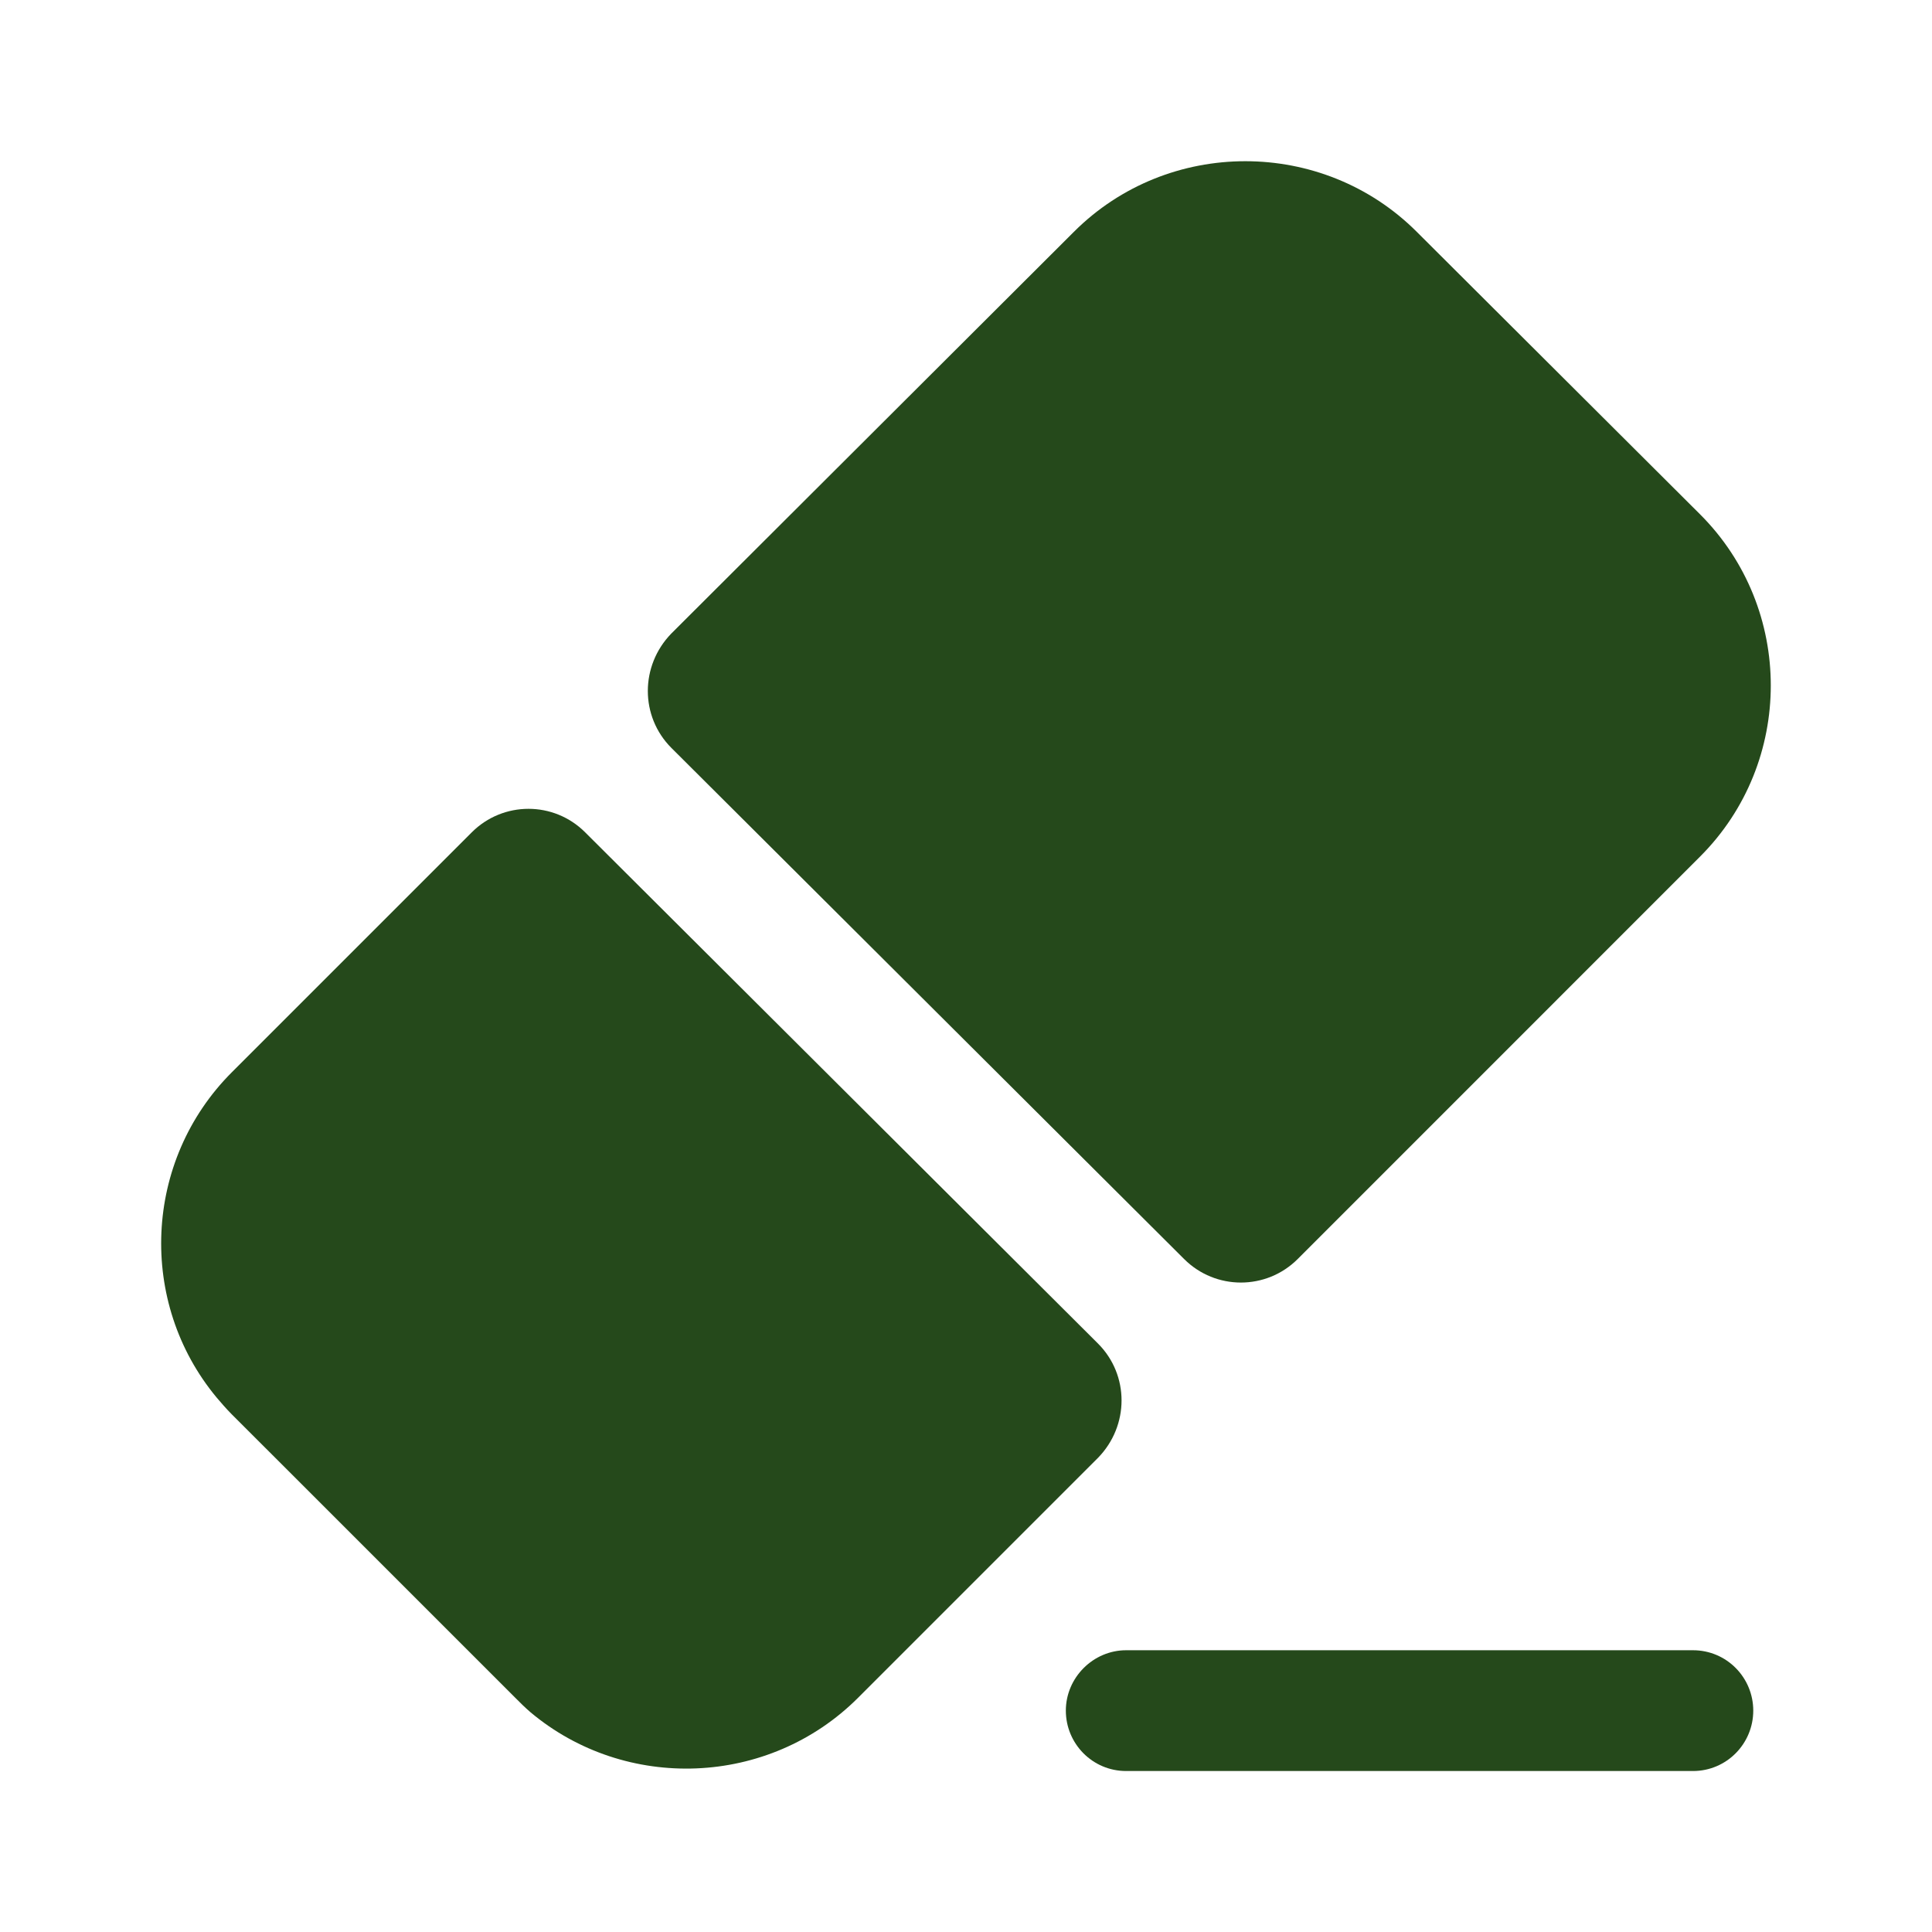
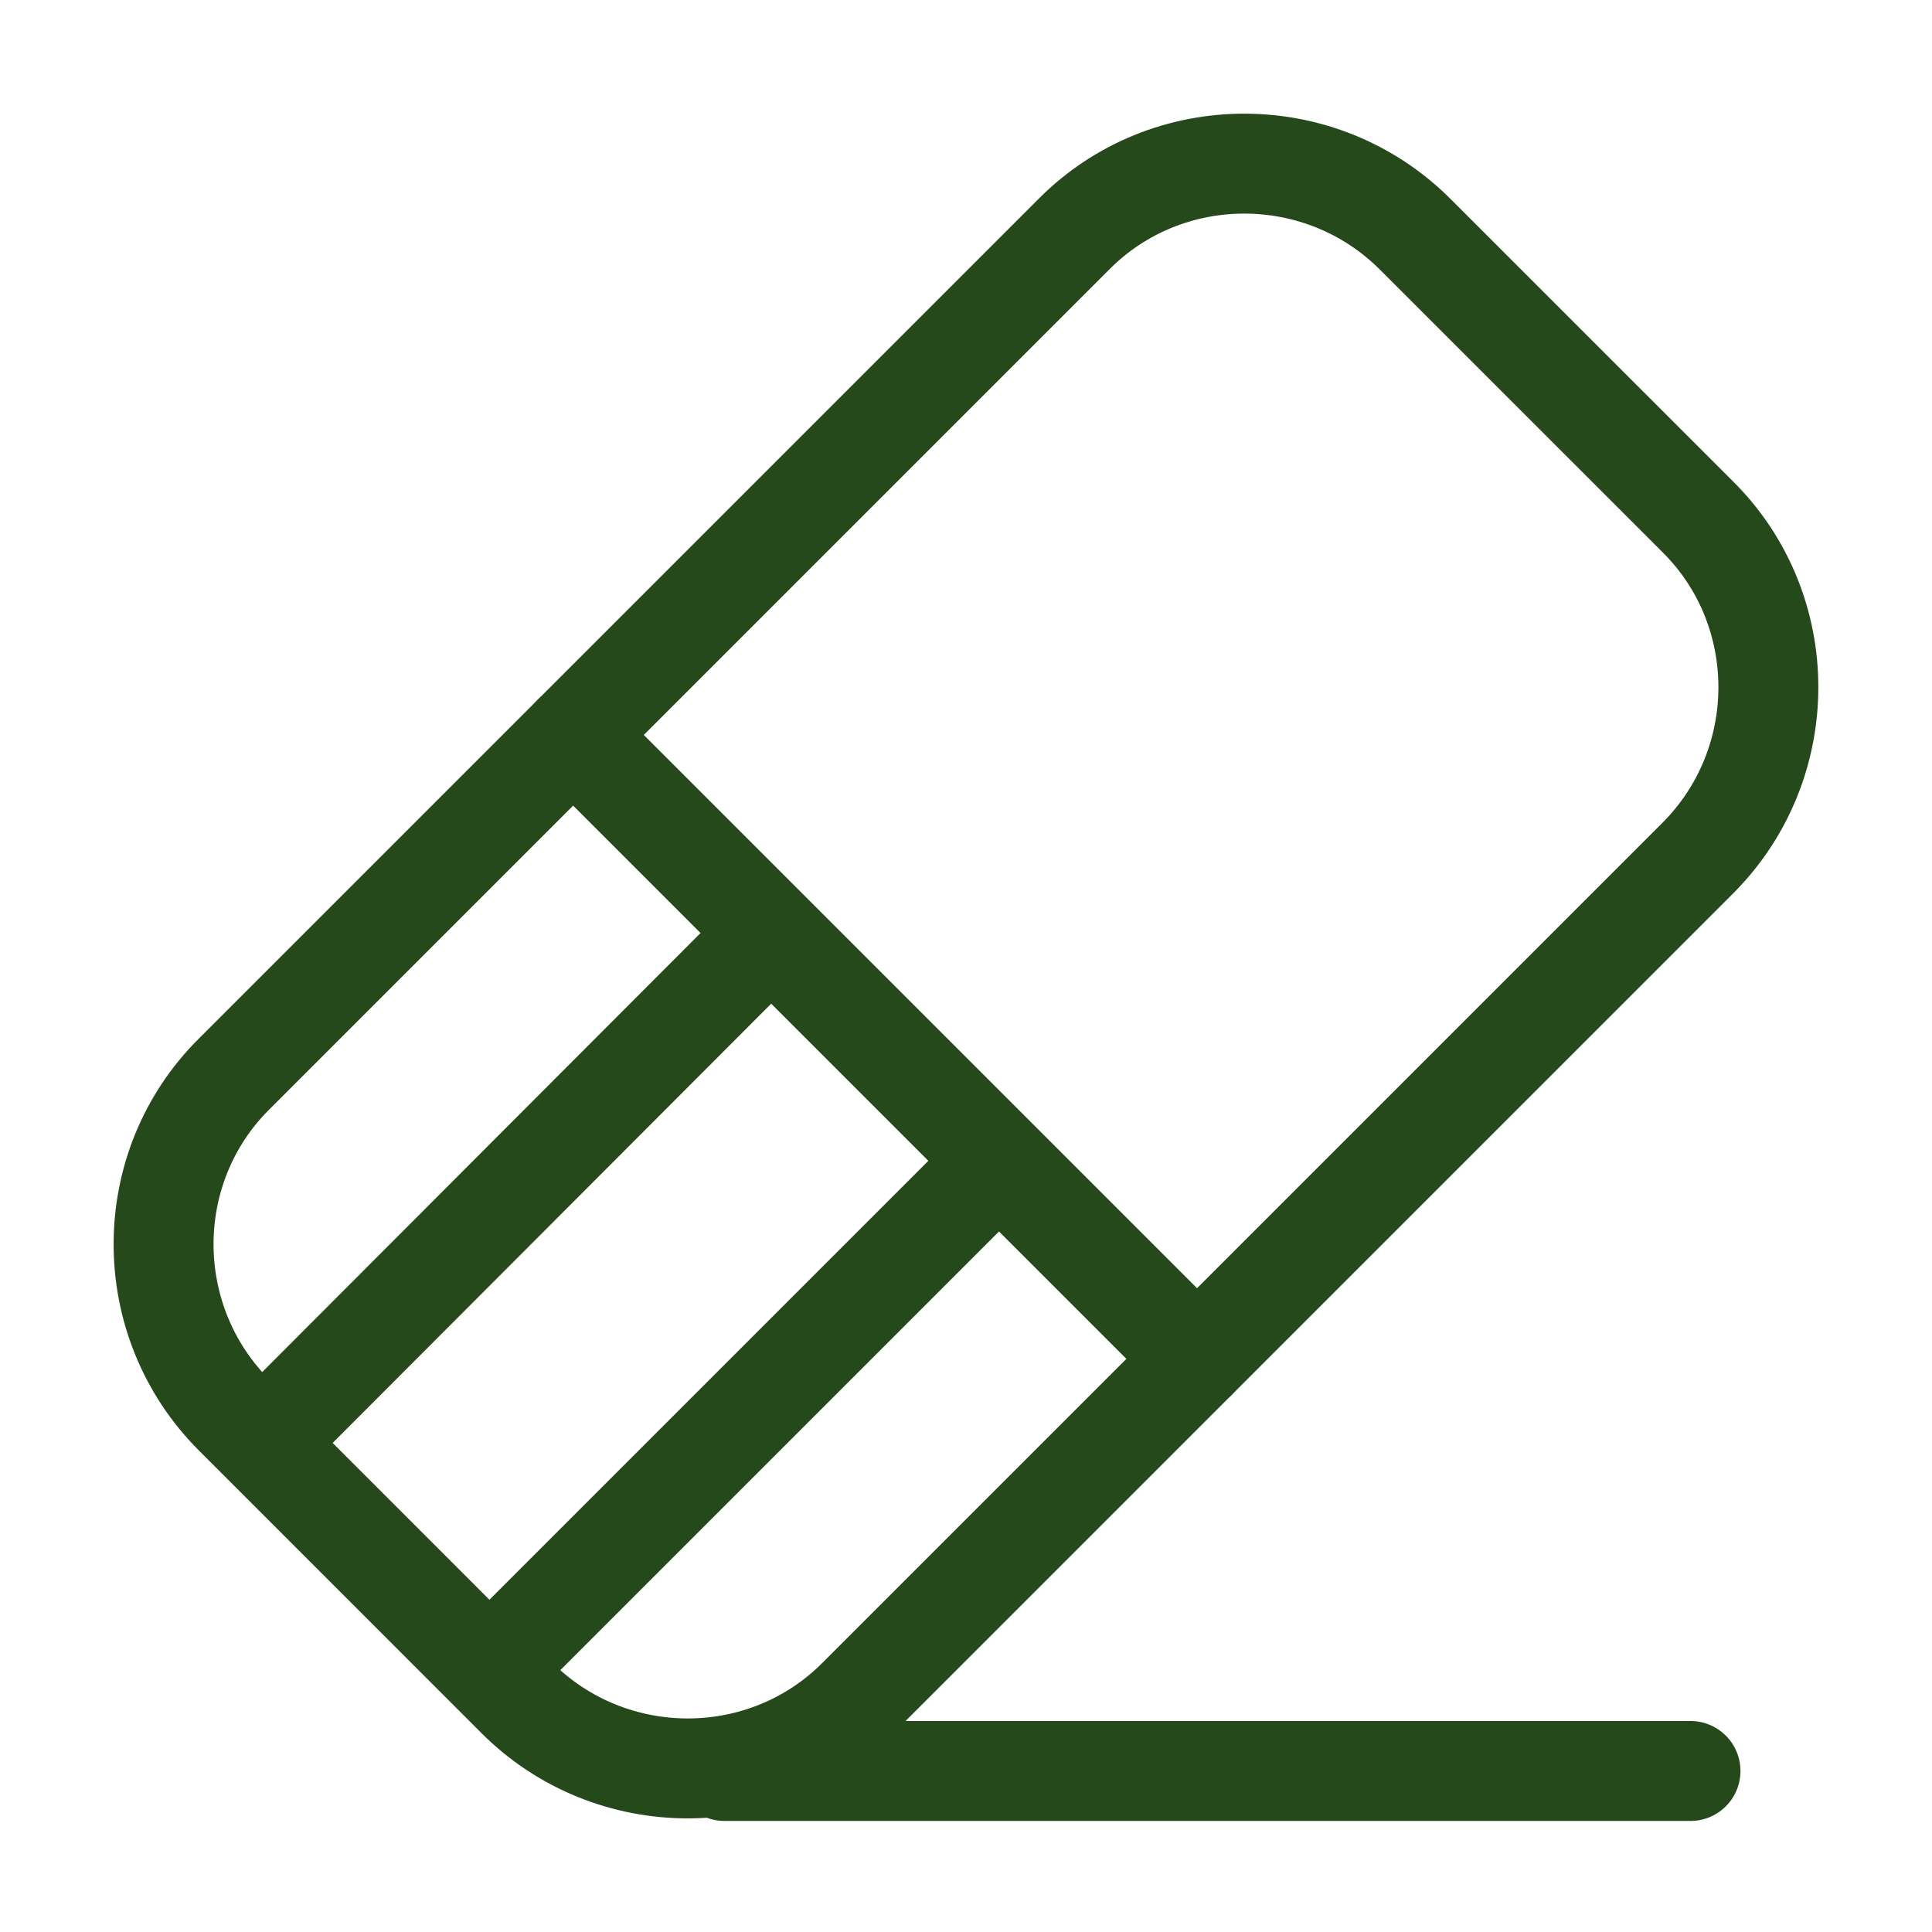
- <svg xmlns="http://www.w3.org/2000/svg" width="31" height="31" viewBox="0 0 31 31" fill="none">
-   <path d="M27.164 28.417H18.07C17.528 28.417 17.102 27.977 17.102 27.448C17.102 26.918 17.541 26.479 18.07 26.479H27.164C27.706 26.479 28.132 26.918 28.132 27.448C28.132 27.977 27.706 28.417 27.164 28.417Z" fill="#25491B" />
-   <path d="M17.618 21.558C18.122 22.062 18.122 22.875 17.618 23.392L13.769 27.241C12.335 28.675 10.036 28.753 8.512 27.474C8.422 27.396 8.344 27.319 8.267 27.241L7.143 26.117L4.831 23.805L3.72 22.695C3.63 22.604 3.552 22.514 3.475 22.423C2.209 20.899 2.299 18.626 3.72 17.205L7.569 13.356C8.073 12.852 8.887 12.852 9.39 13.356L17.618 21.558Z" fill="#25491B" />
-   <path d="M27.28 13.743L20.822 20.202C20.318 20.705 19.504 20.705 19 20.202L10.772 12C10.269 11.496 10.269 10.682 10.772 10.165L17.231 3.72C18.742 2.209 21.222 2.209 22.733 3.72L27.28 8.254C28.791 9.765 28.791 12.232 27.28 13.743Z" fill="#25491B" />
+ <svg xmlns="http://www.w3.org/2000/svg" width="29" height="29" viewBox="0 0 29 29" fill="none">
+   <path d="M10.875 26.583H25.375" stroke="#25491B" stroke-width="1.5" stroke-linecap="round" stroke-linejoin="round" />
+   <path d="M3.516 21.242L7.757 25.484C9.171 26.898 11.479 26.898 12.881 25.484L25.484 12.881C26.897 11.467 26.897 9.159 25.484 7.757L21.242 3.516C19.829 2.103 17.521 2.103 16.119 3.516L3.516 16.119C2.102 17.521 2.102 19.829 3.516 21.242Z" stroke="#25491B" stroke-width="1.5" stroke-linecap="round" stroke-linejoin="round" />
+   <path d="M8.603 11.032L17.968 20.397" stroke="#25491B" stroke-width="1.5" stroke-linecap="round" stroke-linejoin="round" />
+   <path d="M4.253 21.339L11.081 14.5" stroke="#25491B" stroke-width="1.5" stroke-linecap="round" stroke-linejoin="round" />
+   <path d="M7.661 24.759L14.5 17.92" stroke="#25491B" stroke-width="1.5" stroke-linecap="round" stroke-linejoin="round" />
</svg>
